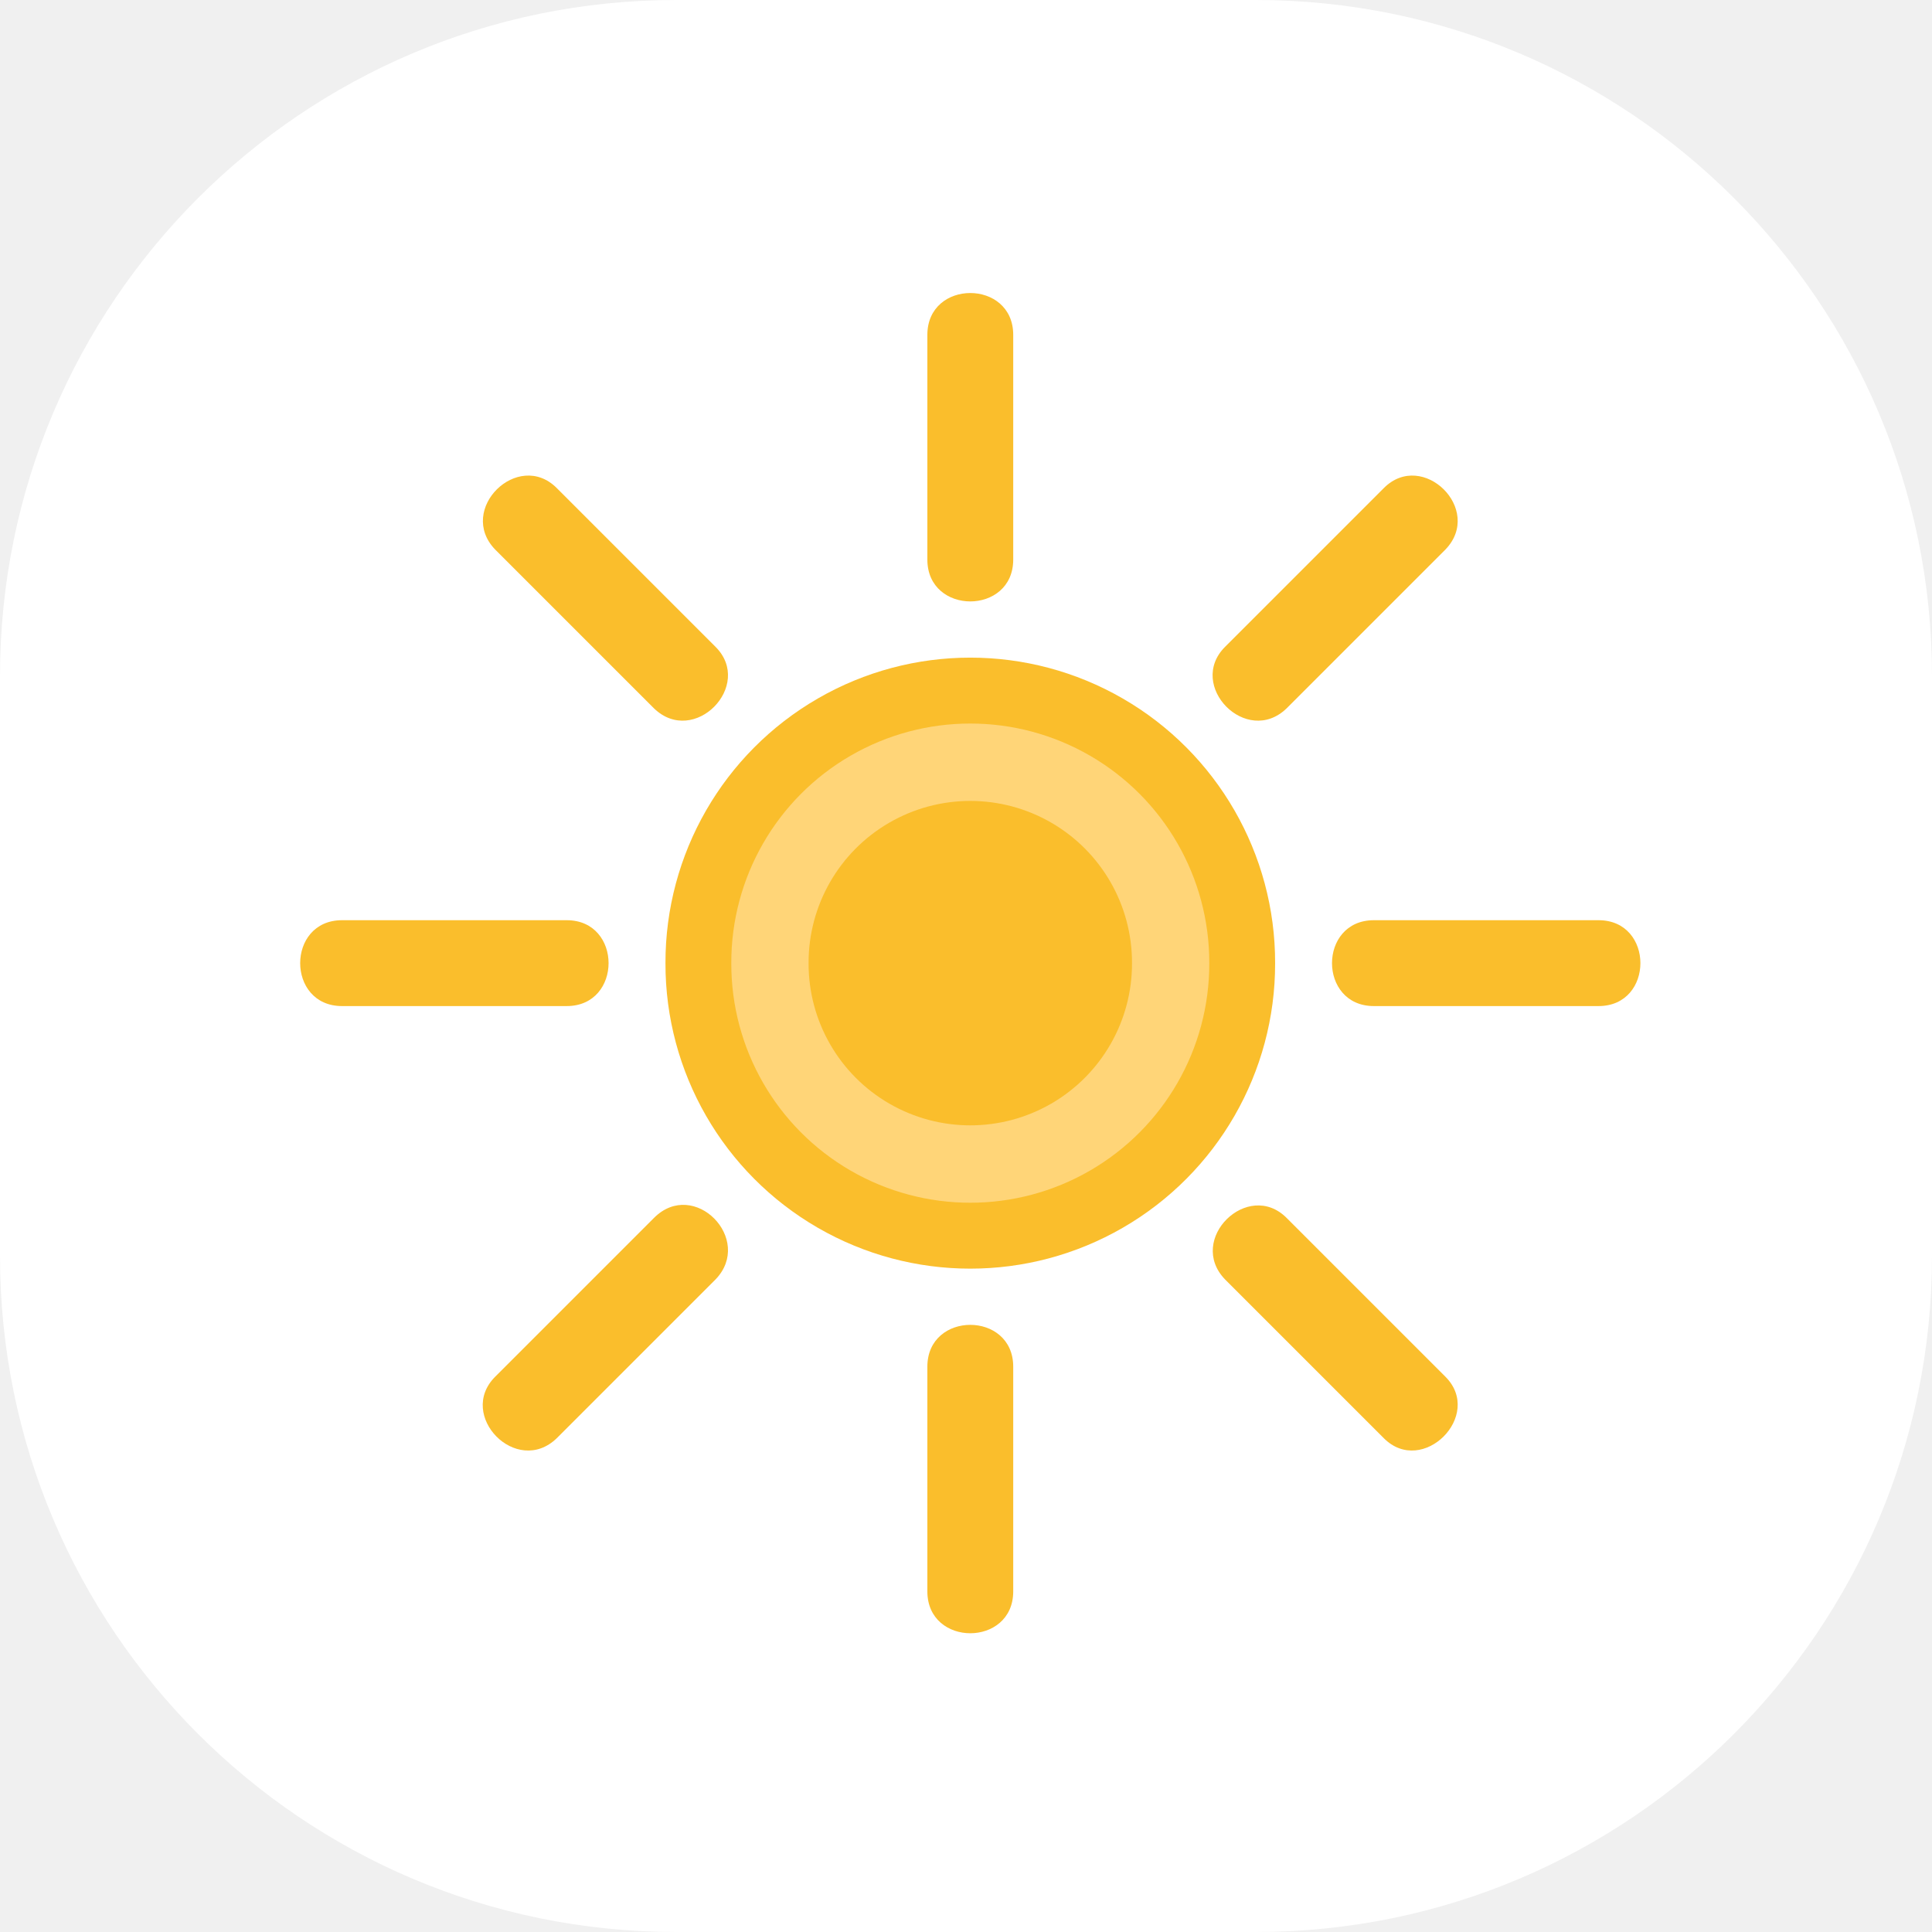
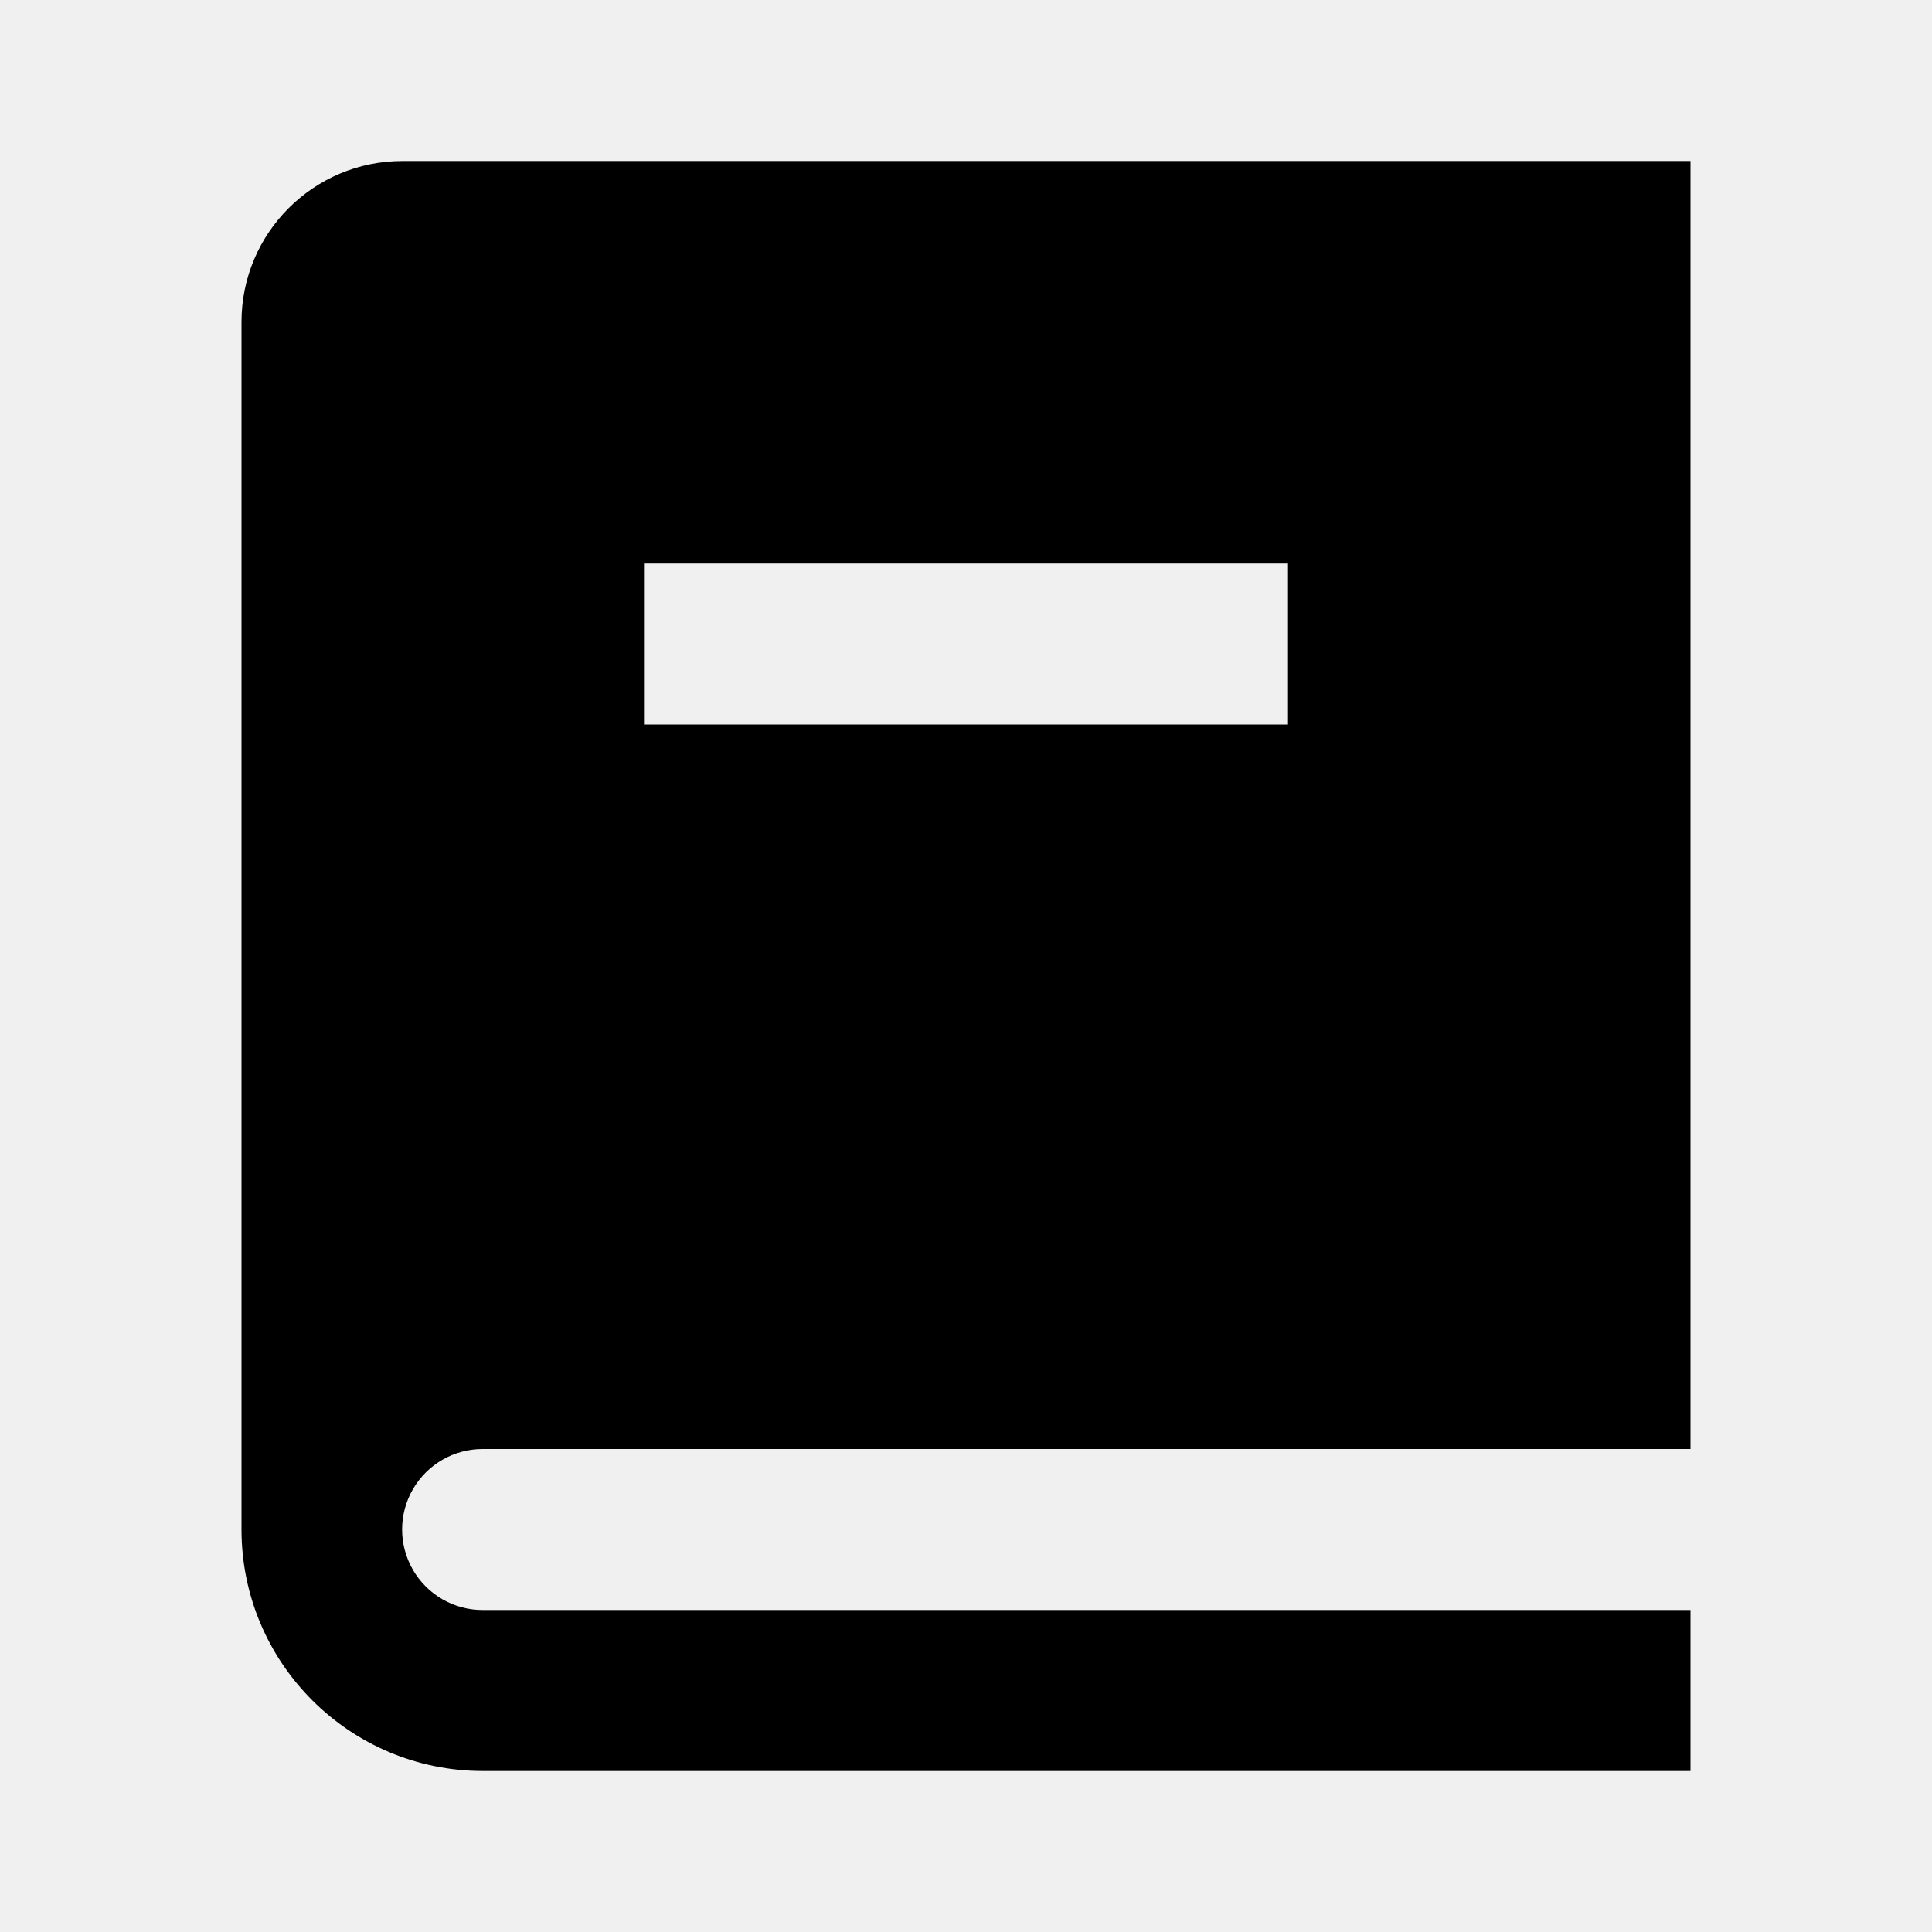
- <svg xmlns="http://www.w3.org/2000/svg" version="1.1" width="1000" height="1000">
-   <g clip-path="url(#SvgjsClipPath1085)">
-     <rect width="1000" height="1000" fill="#ffffff" />
-     <g transform="matrix(4,0,0,4,100,100)">
-       <svg version="1.1" width="200" height="200">
-         <svg t="1736143496130" class="icon" viewBox="0 0 1024 1024" version="1.1" p-id="11365" width="200" height="200">
-           <path d="M514.844 510.104m-201.956 0a201.956 201.956 0 1 0 403.911 0 201.956 201.956 0 1 0-403.911 0Z" fill="#FABE2C" p-id="11366" />
-           <path d="M486.4 93.867v148.859c0 36.978 56.889 36.978 56.889 0V93.867c0-36.978-56.889-36.978-56.889 0zM486.4 777.481v148.859c0 36.978 56.889 36.978 56.889 0V777.481c0-36.978-56.889-36.978-56.889 0zM931.081 481.659H782.222c-36.978 0-36.978 56.889 0 56.889h148.859c36.978 0 36.978-56.889 0-56.889zM247.467 481.659H98.607c-36.978 0-36.978 56.889 0 56.889h148.859c36.978 0 36.978-56.889 0-56.889z" fill="#FABE2C" p-id="11367" />
-           <path d="M788.859 195.319L683.615 300.563c-25.6 25.6 14.222 66.37 40.77 40.77l105.244-105.244c25.6-26.548-15.17-66.37-40.77-40.77zM305.304 678.874L200.059 784.119c-25.6 25.6 14.222 66.37 40.77 40.77l105.244-105.244c25.6-26.548-14.222-67.319-40.77-40.77z" fill="#FABE2C" p-id="11368" />
-           <path d="M829.63 784.119L724.385 678.874c-25.6-25.6-66.37 14.222-40.77 40.77L788.859 824.889c25.6 25.6 66.37-15.17 40.77-40.77zM346.074 300.563L240.83 195.319c-25.6-25.6-66.37 14.222-40.77 40.77L305.304 341.333c26.548 25.6 66.37-15.17 40.77-40.77z" fill="#FABE2C" p-id="11369" />
-           <path d="M514.844 510.104m-158.341 0a158.341 158.341 0 1 0 316.681 0 158.341 158.341 0 1 0-316.681 0Z" fill="#FFD578" p-id="11370" />
-           <path d="M514.844 510.104m-107.141 0a107.141 107.141 0 1 0 214.281 0 107.141 107.141 0 1 0-214.281 0Z" fill="#FABE2C" p-id="11371" />
-         </svg>
-       </svg>
-     </g>
-   </g>
-   <defs>
-     <clipPath id="SvgjsClipPath1085">
-       <rect width="1000" height="1000" x="0" y="0" rx="350" ry="350" />
-     </clipPath>
-   </defs>
+ <svg xmlns="http://www.w3.org/2000/svg" t="1736441501417" class="icon" viewBox="0 0 1024 1024" version="1.1" p-id="23980" width="200" height="200">
+   <path d="M896 768H256a42.667 42.667 0 1 0 0 85.333h640v85.333H256a128 128 0 0 1-128-128V170.667a85.333 85.333 0 0 1 85.333-85.333h682.667v682.667z m-213.333-384V298.667H341.333v85.333h341.333z" fill="#000000" p-id="23981" />
</svg>
